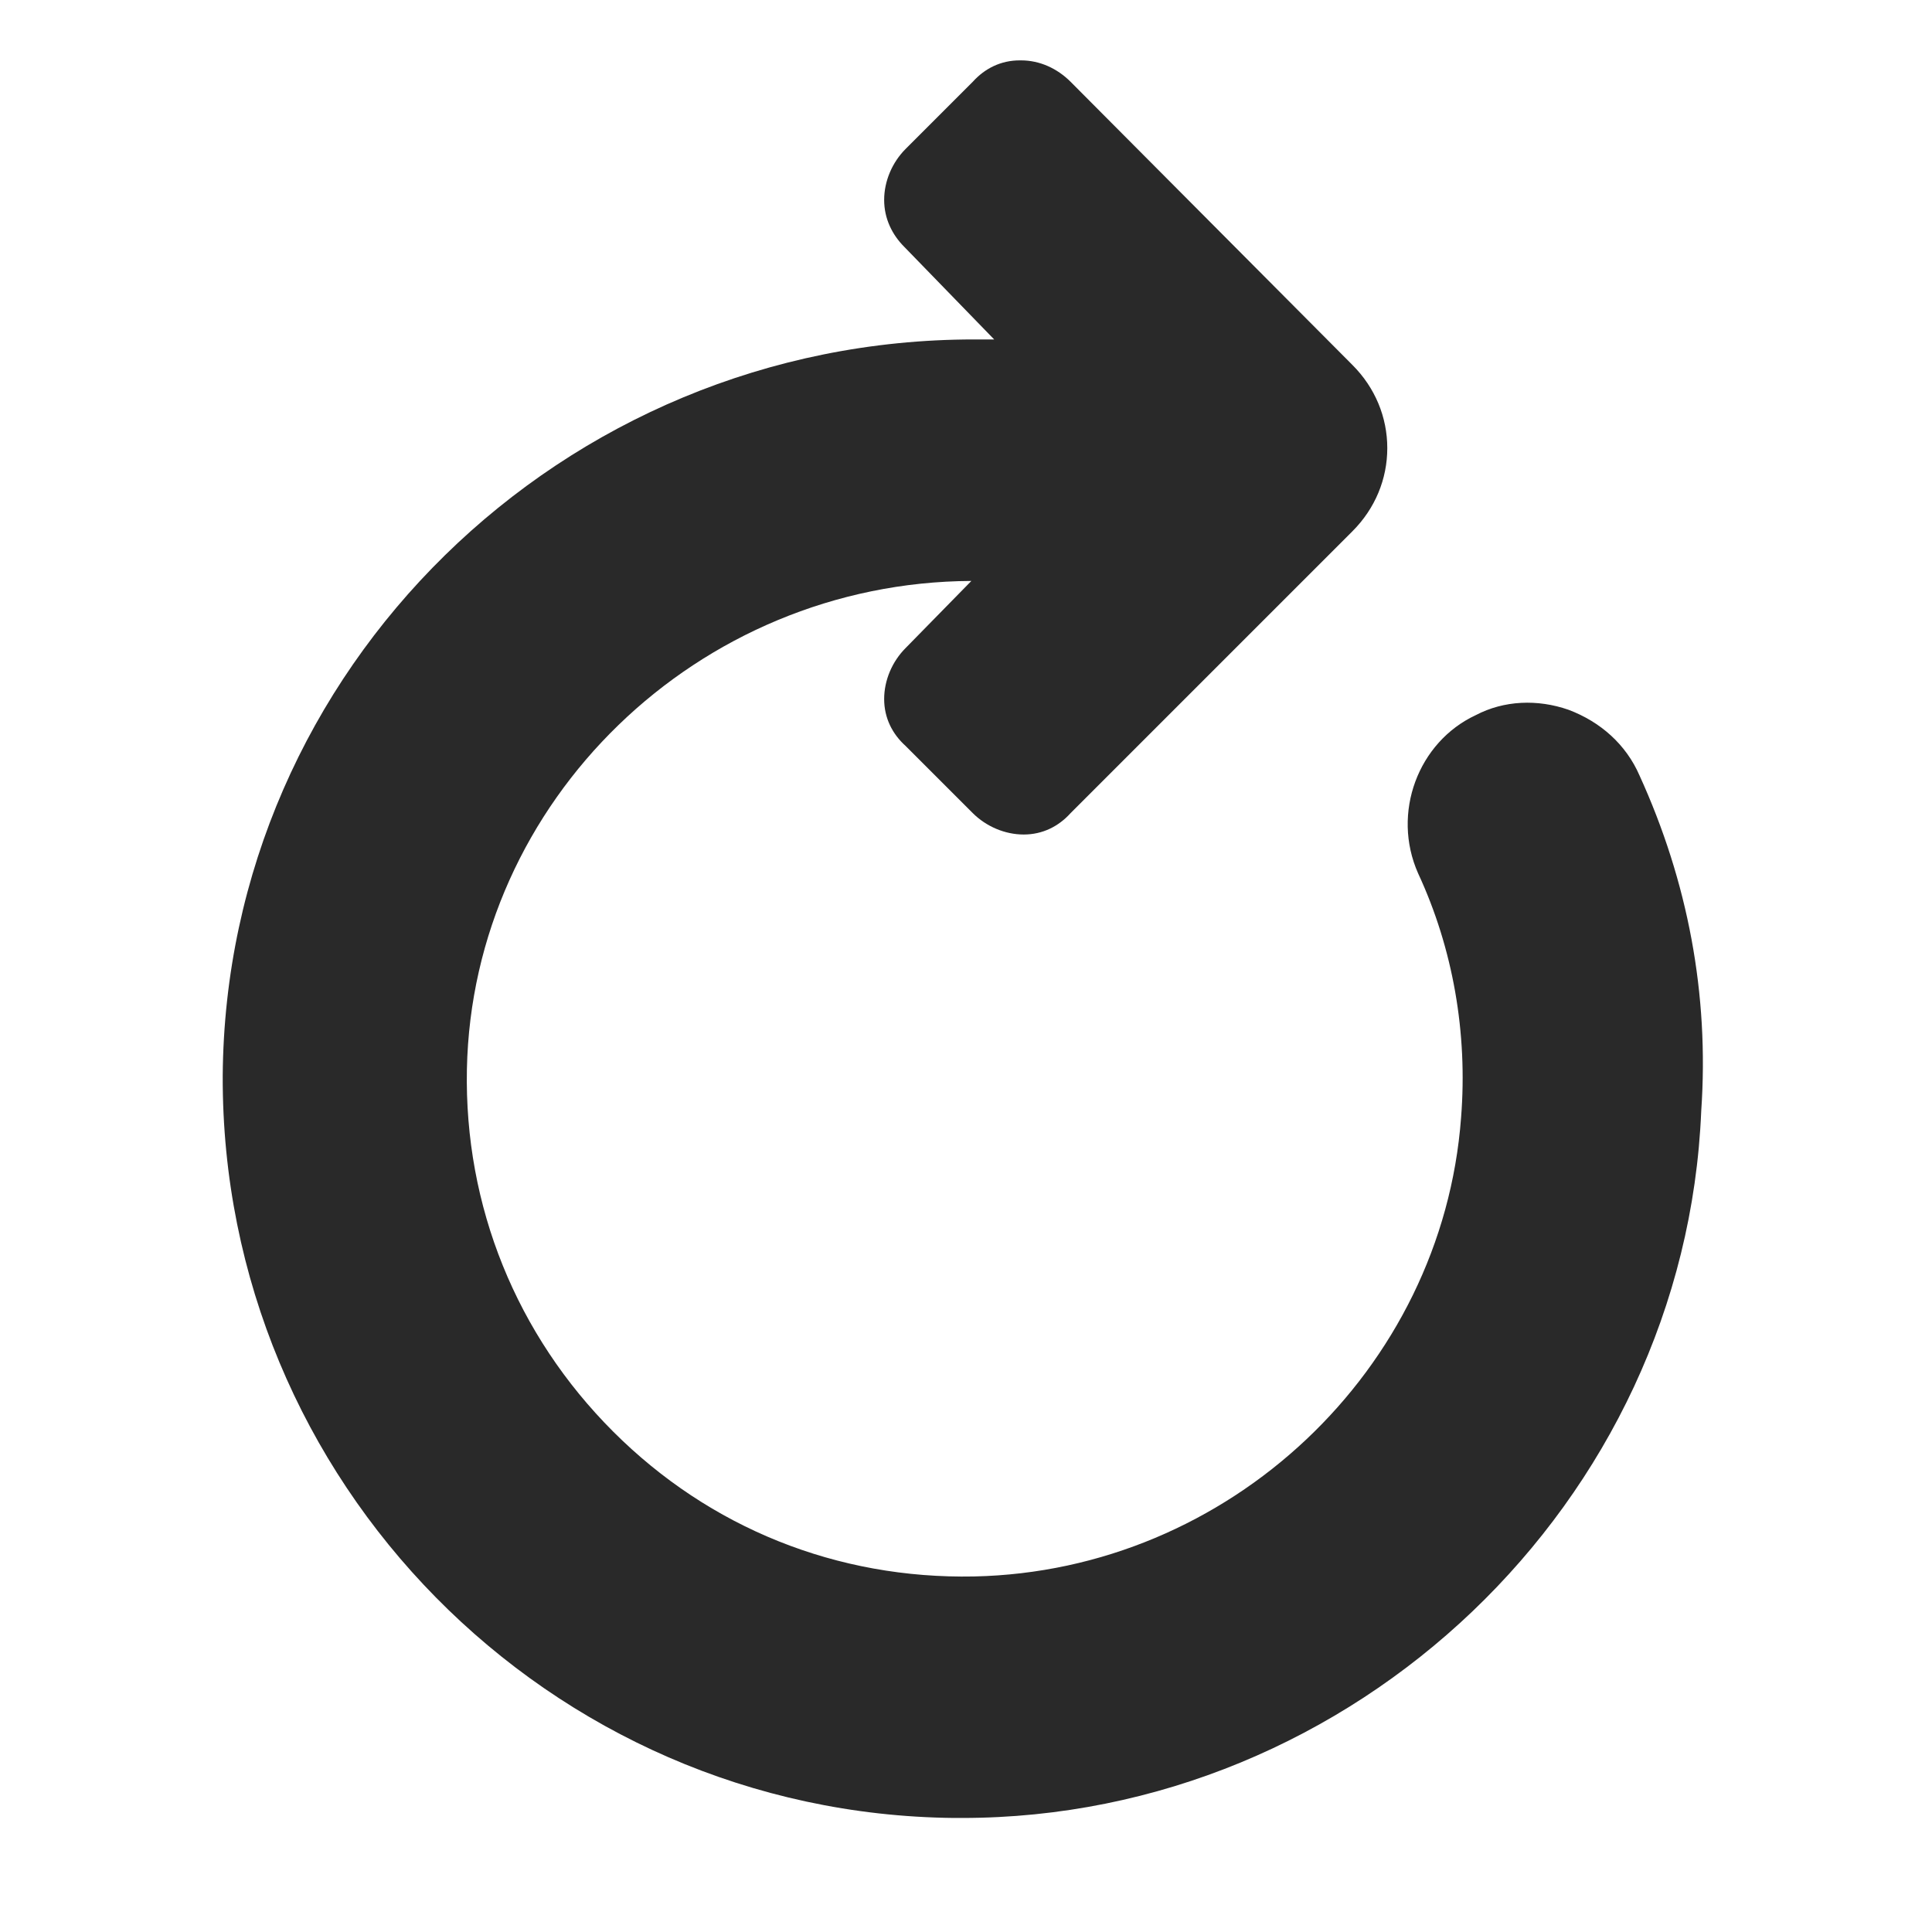
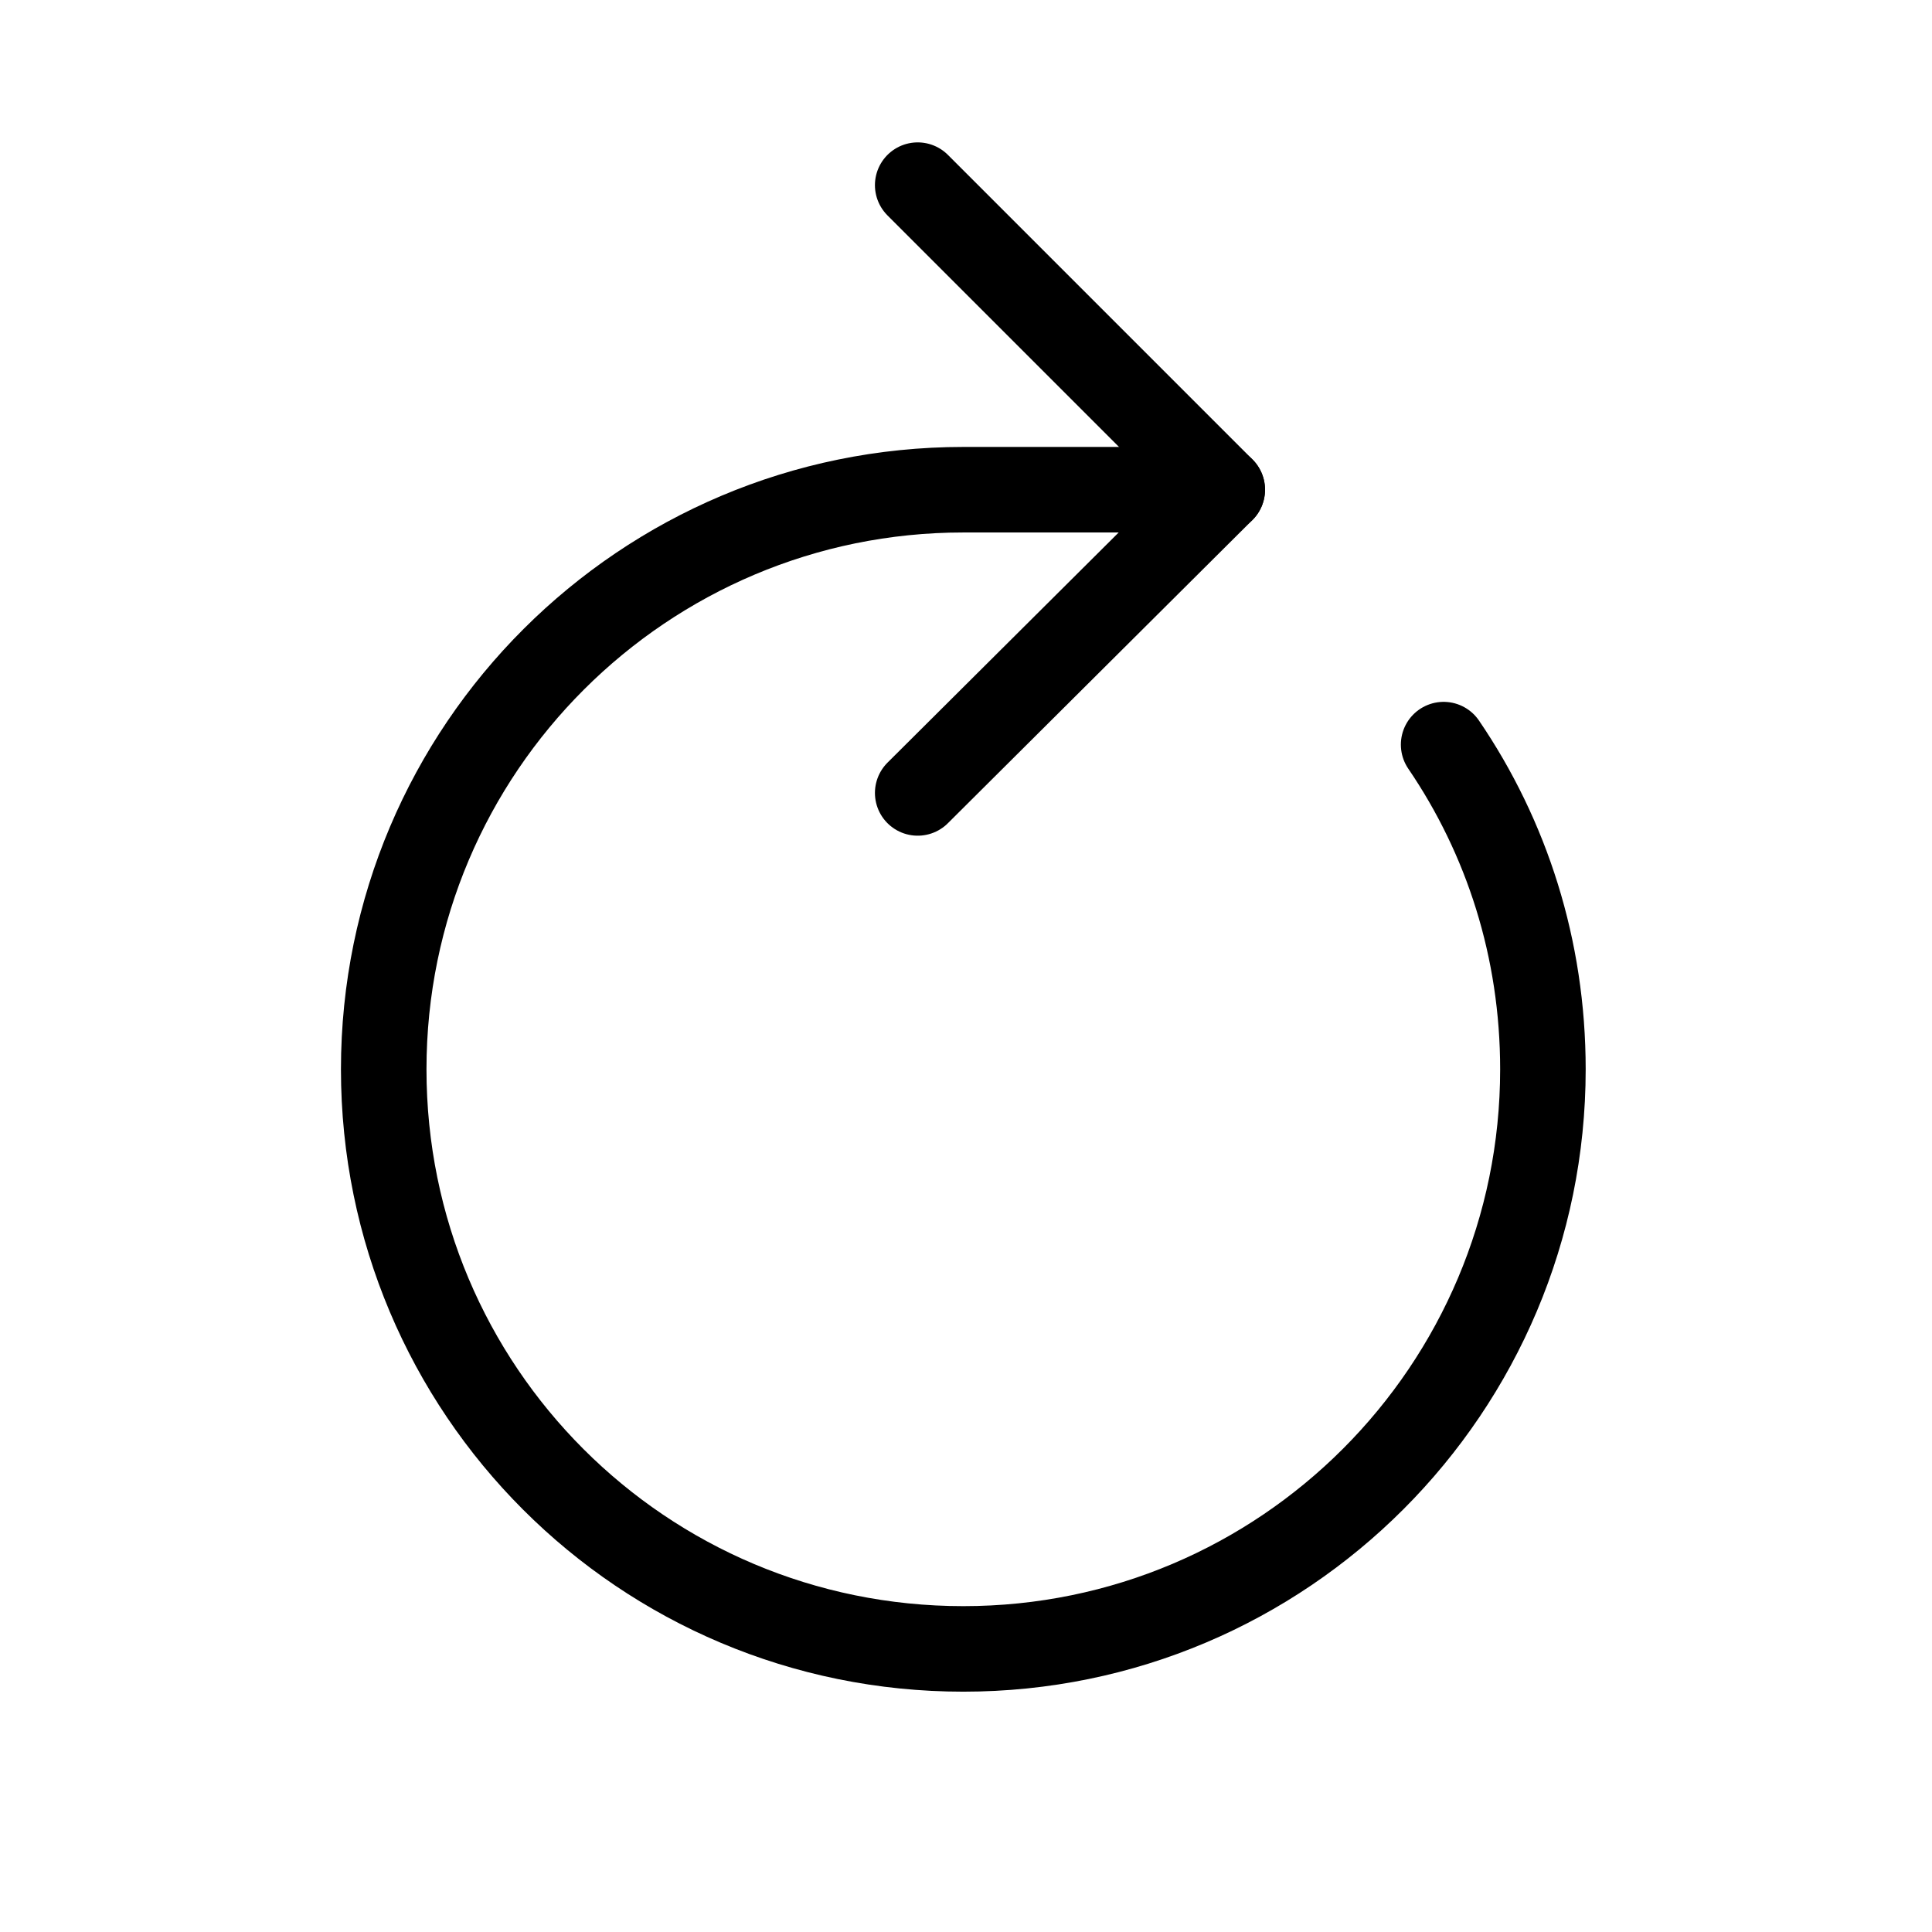
<svg xmlns="http://www.w3.org/2000/svg" version="1.1" id="Layer_1" x="0px" y="0px" viewBox="0 0 144 144" style="enable-background:new 0 0 144 144;" xml:space="preserve">
  <style type="text/css">
- 	.st0{fill:#292929;}
+ 	.st0{fill:none;stroke:#000000;stroke-width:6.375;stroke-linecap:round;stroke-linejoin:round;stroke-miterlimit:10;}
</style>
-   <path class="st0" d="M122.2,57.8c-1-2.3-2.9-4-5.3-4.9c-2.3-0.8-4.8-0.7-6.9,0.4c-4.3,2-6.3,7.3-4.3,11.8c2.6,5.6,3.7,11.9,3.2,18.2  c-1.4,18.8-17.3,33.8-36.3,34.2c-10.2,0.2-19.7-3.6-26.9-10.8c-7.2-7.2-11.1-16.8-10.9-27c0.4-20,17.2-36.3,37.6-36.4l-4.9,5  c-1,1-1.6,2.4-1.6,3.8c0,1.4,0.6,2.6,1.6,3.5l5,5c1,1,2.4,1.6,3.8,1.6c1.4,0,2.6-0.6,3.5-1.6l21-21c1.7-1.7,2.6-3.9,2.6-6.2  c0-2.3-0.9-4.5-2.6-6.2l-21-21.1c-1-1-2.3-1.6-3.7-1.6c0,0-0.1,0-0.1,0c-1.4,0-2.6,0.6-3.5,1.6l-5,5c-1,1-1.6,2.4-1.6,3.8  c0,1.4,0.6,2.6,1.5,3.5l6.7,6.9l-1.5,0c-30.7,0-55.8,24.6-56,54.9c-0.1,30.2,24.3,55,54.5,55.3c0.2,0,0.4,0,0.6,0  c29.2,0,53.9-23.5,55.1-52.7C127.4,74.1,125.8,65.7,122.2,57.8z" />
+   <g>
+     <path class="st0" d="M107.6,55.5c4.7,6.9,7.4,15.2,7.4,24.2c0,23.8-19.3,43.2-43.2,43.2s-43.2-19.3-43.2-43.2S48,36.5,71.8,36.5   h19.3" />
+     <polyline class="st0" points="68.4,13.8 91.1,36.5 68.4,59.1  " />
+   </g>
</svg>
